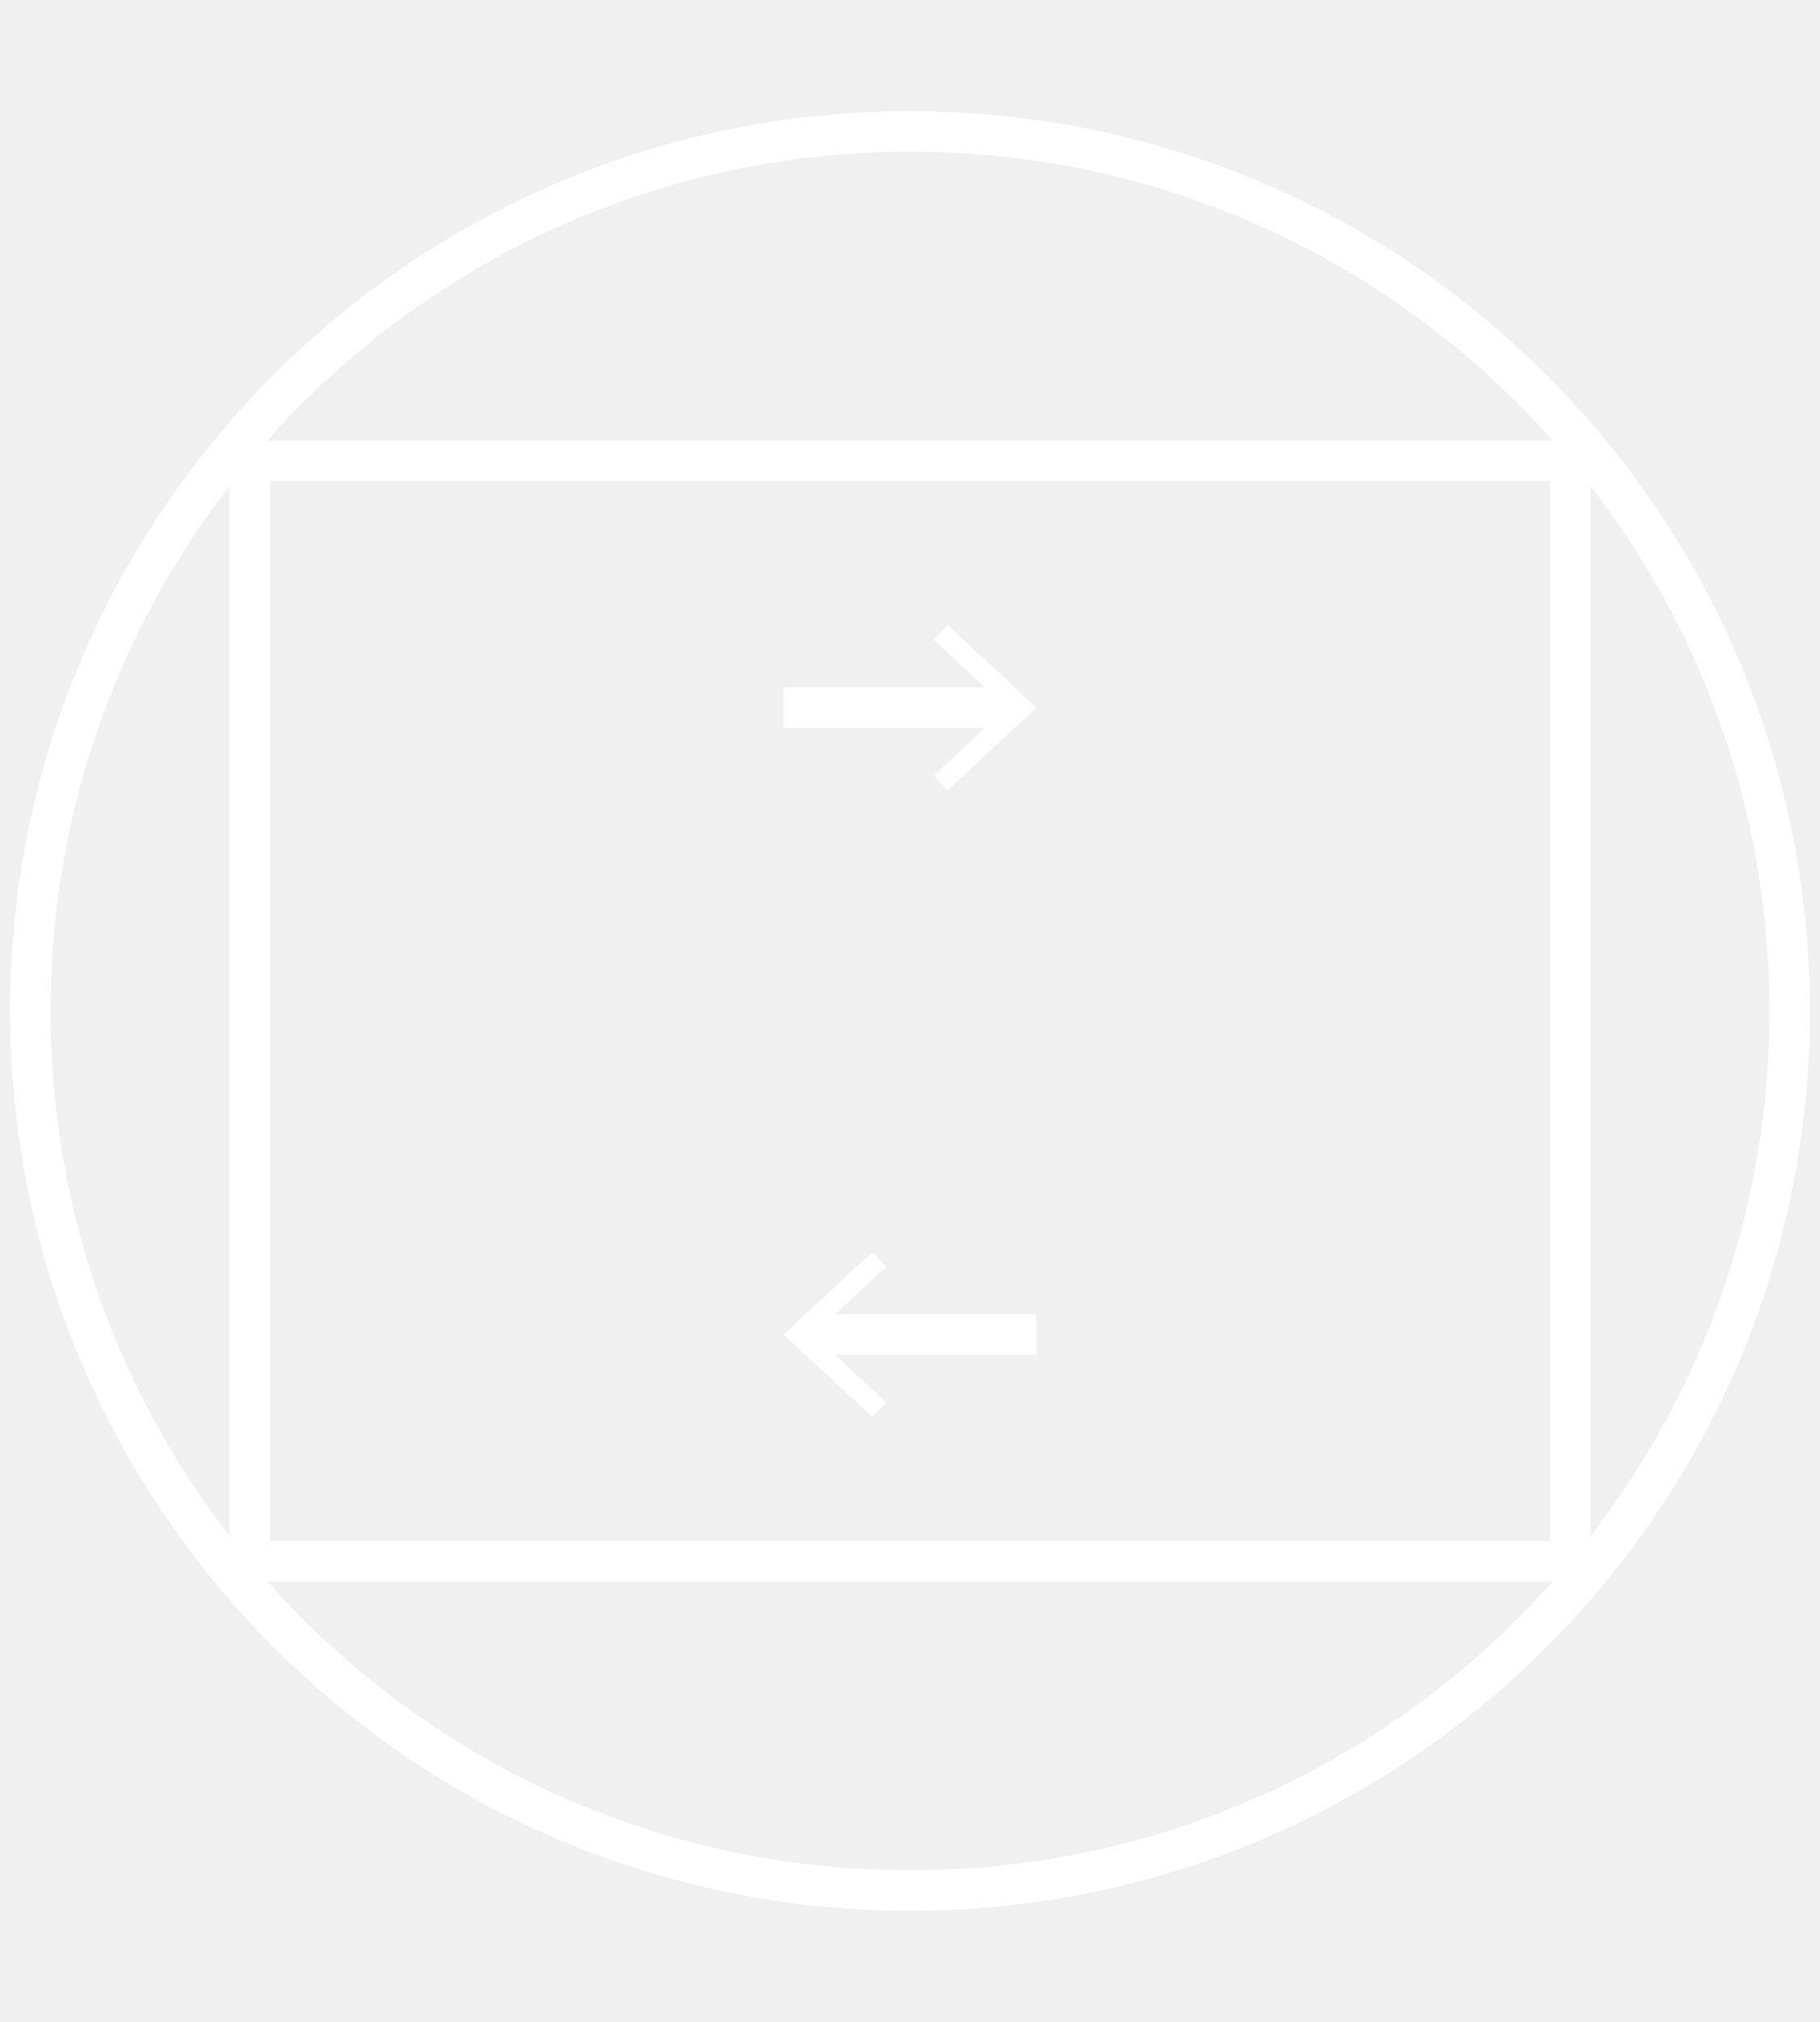
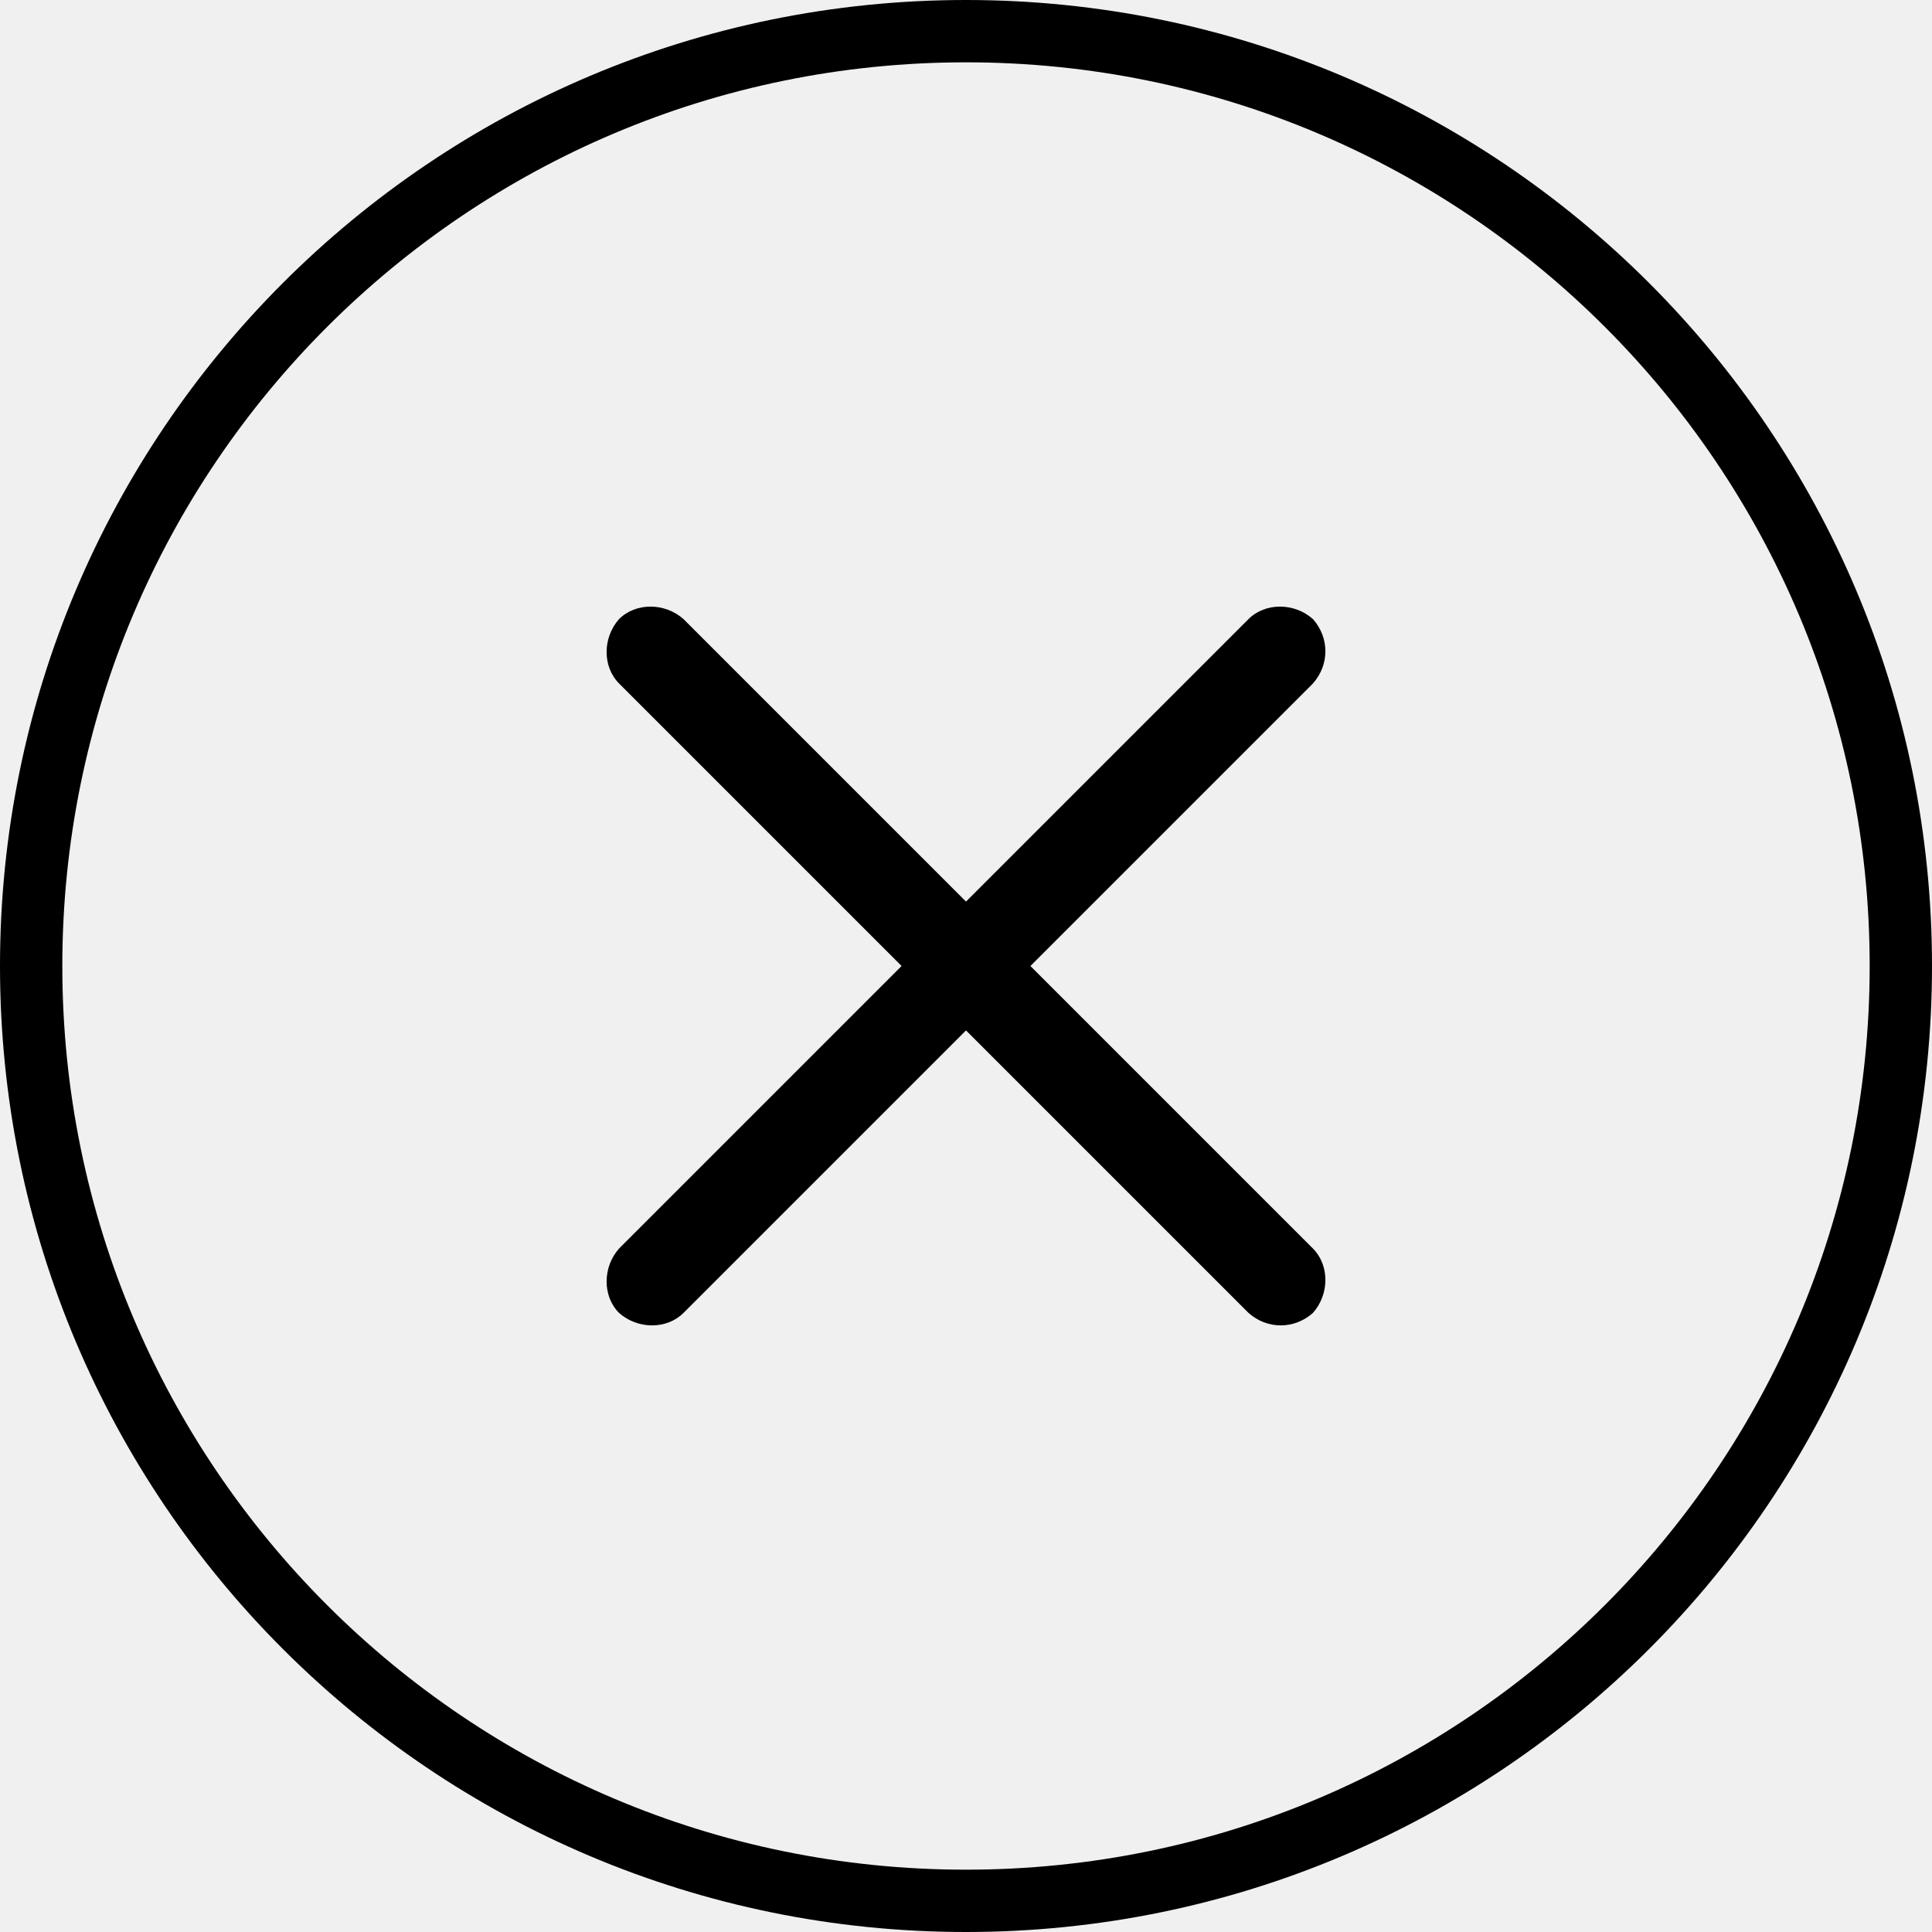
- <svg xmlns="http://www.w3.org/2000/svg" version="1.1" baseProfile="tiny" id="Layer_1" x="0px" y="0px" width="90px" height="100px" viewBox="0 0 90 100" xml:space="preserve">
-   <rect x="12.35" y="22.792" fill="none" stroke="#FFFFFF" stroke-width="2" stroke-miterlimit="10" width="65.301" height="54.416" />
+ <svg xmlns="http://www.w3.org/2000/svg" version="1.1" x="0px" y="0px" viewBox="0 0 93 93">
+   <style type="text/css">
+ 	.st0{fill:none;stroke:#000000;stroke-width:3;stroke-miterlimit:10;}
+ 	.st1{fill:#000000;}
+ </style>
+   <circle class="st0" cx="46.5" cy="46.5" r="45" />
  <g>
-     <line fill="none" stroke="#FFFFFF" stroke-width="2" stroke-miterlimit="10" x1="50.166" y1="35" x2="38.75" y2="35" />
-     <g>
-       <polygon fill="#FFFFFF" points="46.852,30.91 46.17,31.643 49.781,34.999 46.17,38.356 46.852,39.089 51.25,34.999" />
-     </g>
+     <path class="st1" d="M63.2,32.9L32.9,63.2c-0.8,0.8-2.2,0.8-3.1,0l0,0c-0.8-0.8-0.8-2.2,0-3.1l30.3-30.3c0.8-0.8,2.2-0.8,3.1,0l0,0   C64,30.7,64,32,63.2,32.9z" />
+     <path class="st1" d="M60.1,63.2L29.8,32.9c-0.8-0.8-0.8-2.2,0-3.1l0,0c0.8-0.8,2.2-0.8,3.1,0l30.3,30.3c0.8,0.8,0.8,2.2,0,3.1l0,0   C62.3,64,61,64,60.1,63.2z" />
  </g>
  <g>
-     <line fill="none" stroke="#FFFFFF" stroke-width="2" stroke-miterlimit="10" x1="51.25" y1="66" x2="39.834" y2="66" />
-     <g>
-       <polygon fill="#FFFFFF" points="43.148,61.91 43.83,62.643 40.218,65.999 43.83,69.356 43.148,70.089 38.75,65.999" />
-     </g>
-   </g>
-   <circle fill="none" stroke="#FFFFFF" stroke-width="2" stroke-miterlimit="10" cx="45" cy="50" r="43.5" />
+ </g>
+   <g>
+ </g>
+   <g>
+ </g>
+   <g>
+ </g>
+   <g>
+ </g>
+   <g>
+ </g>
</svg>
